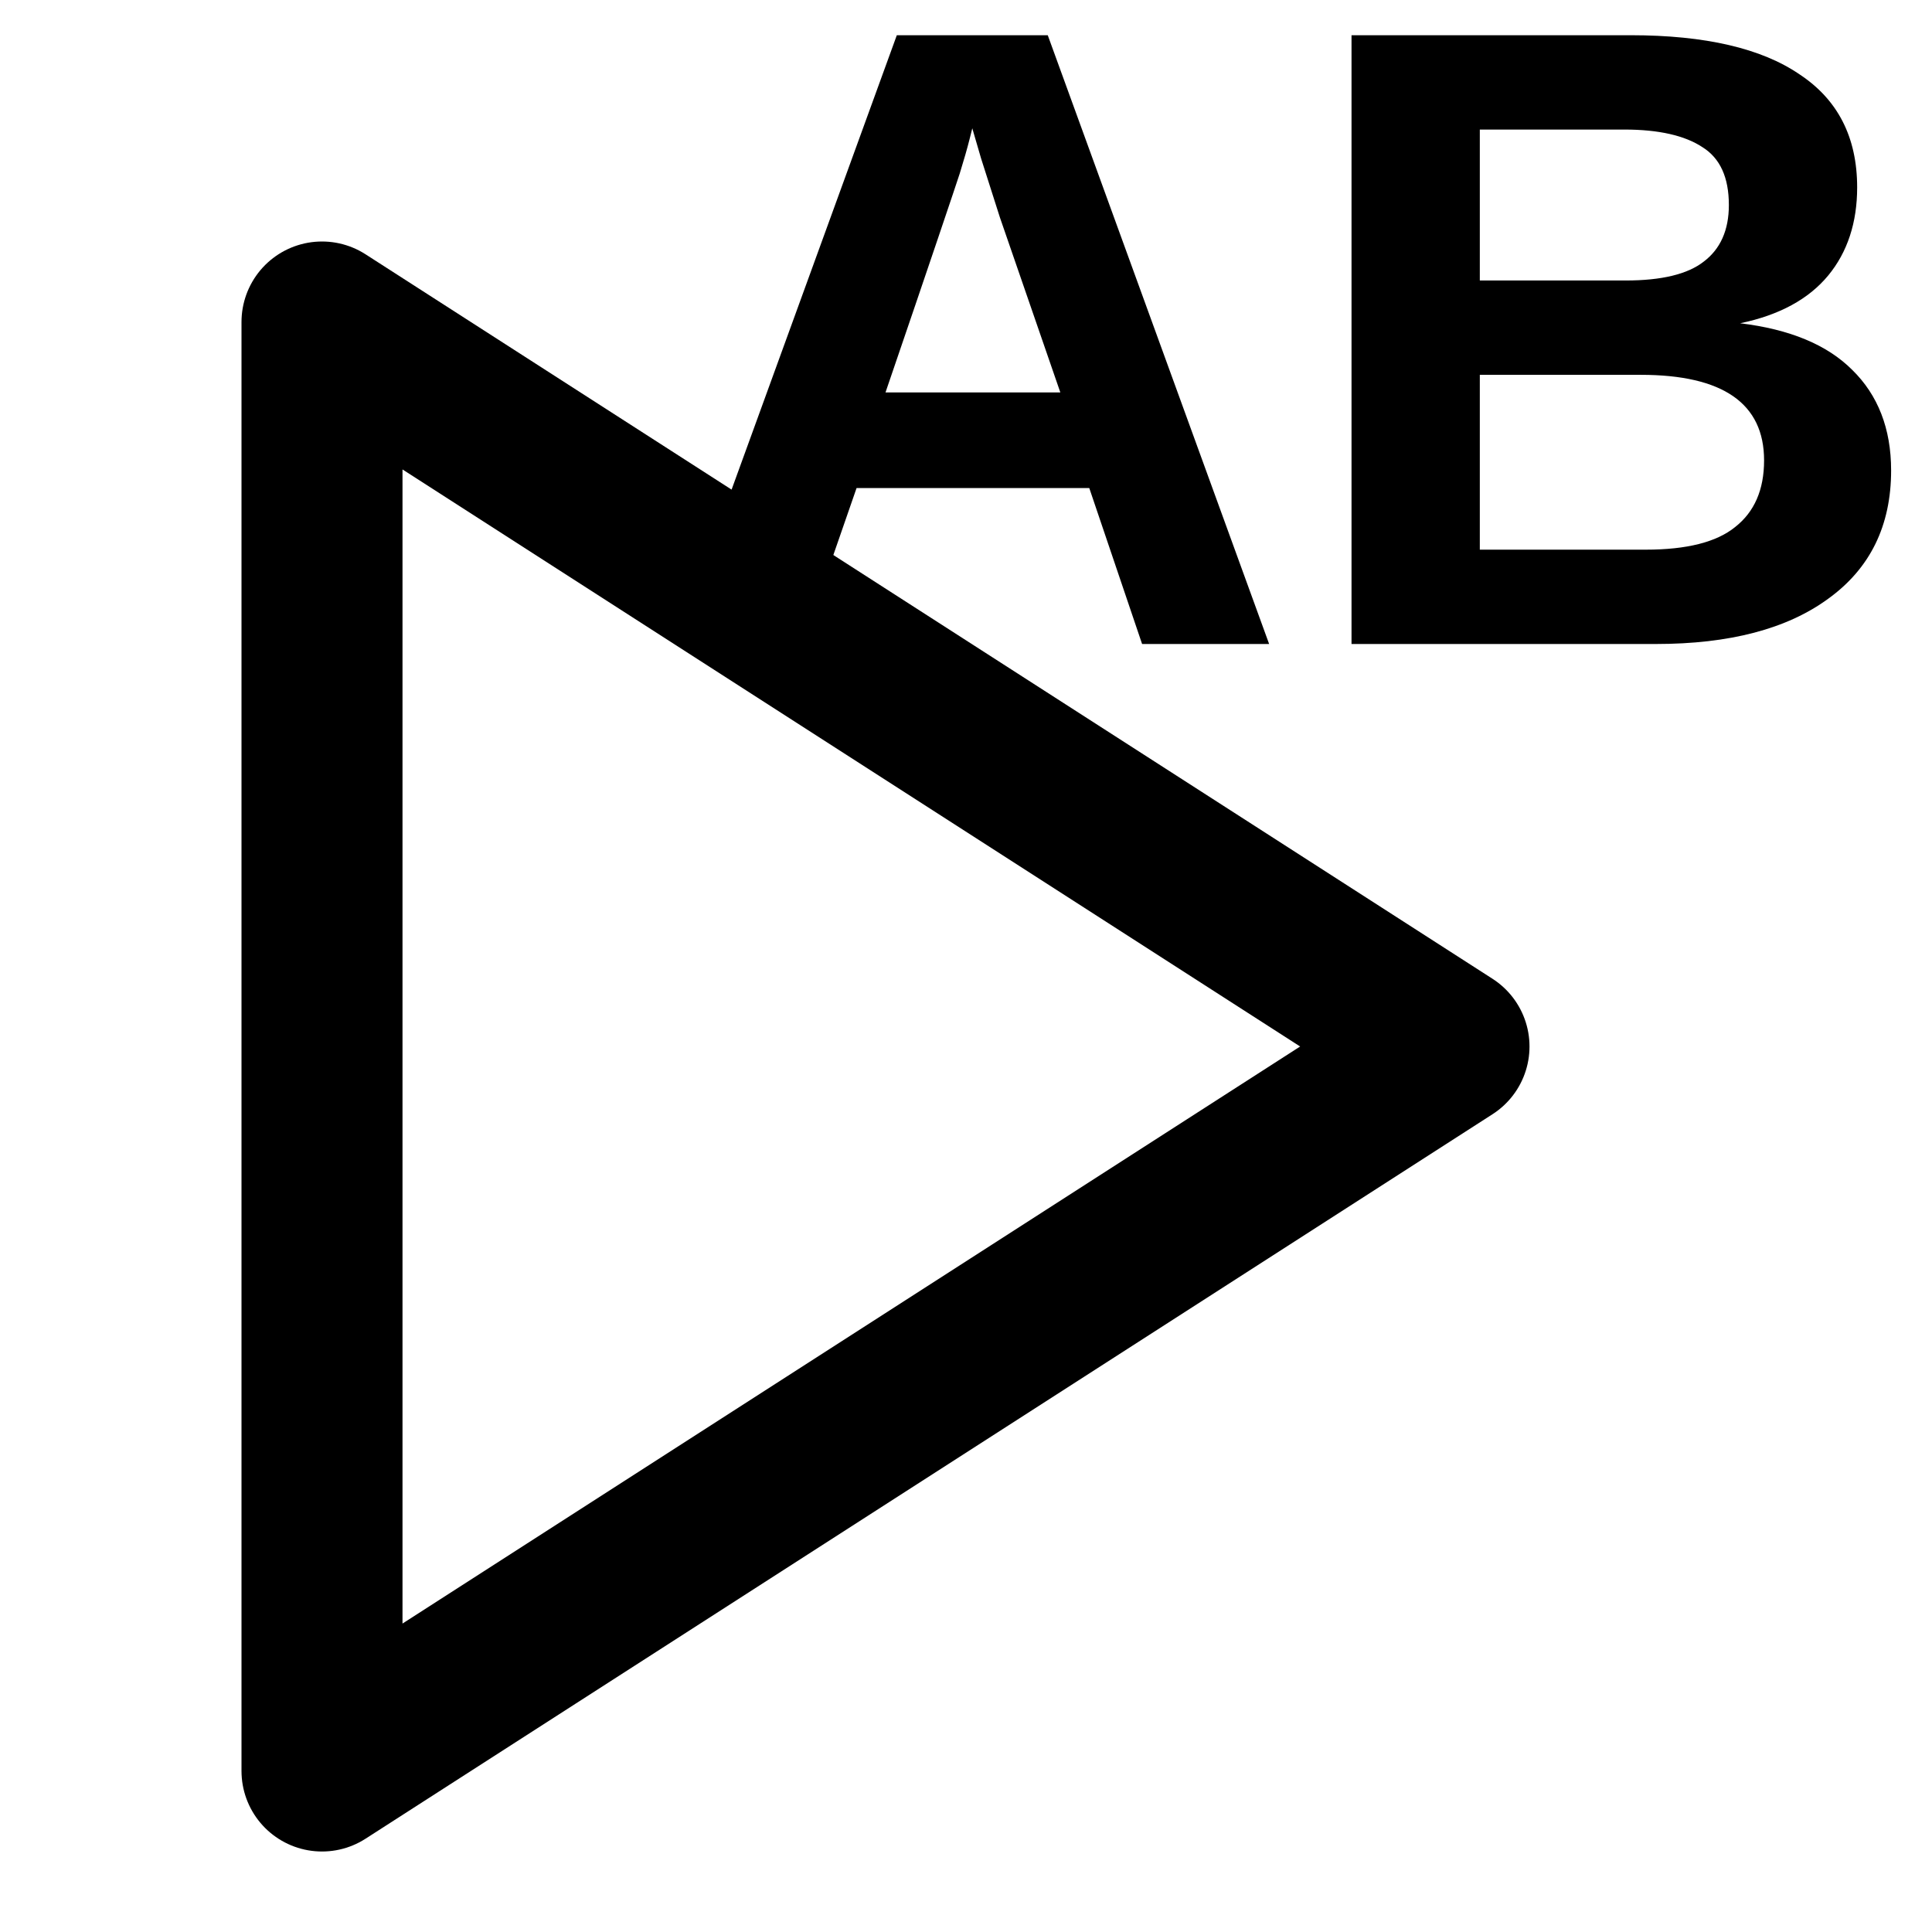
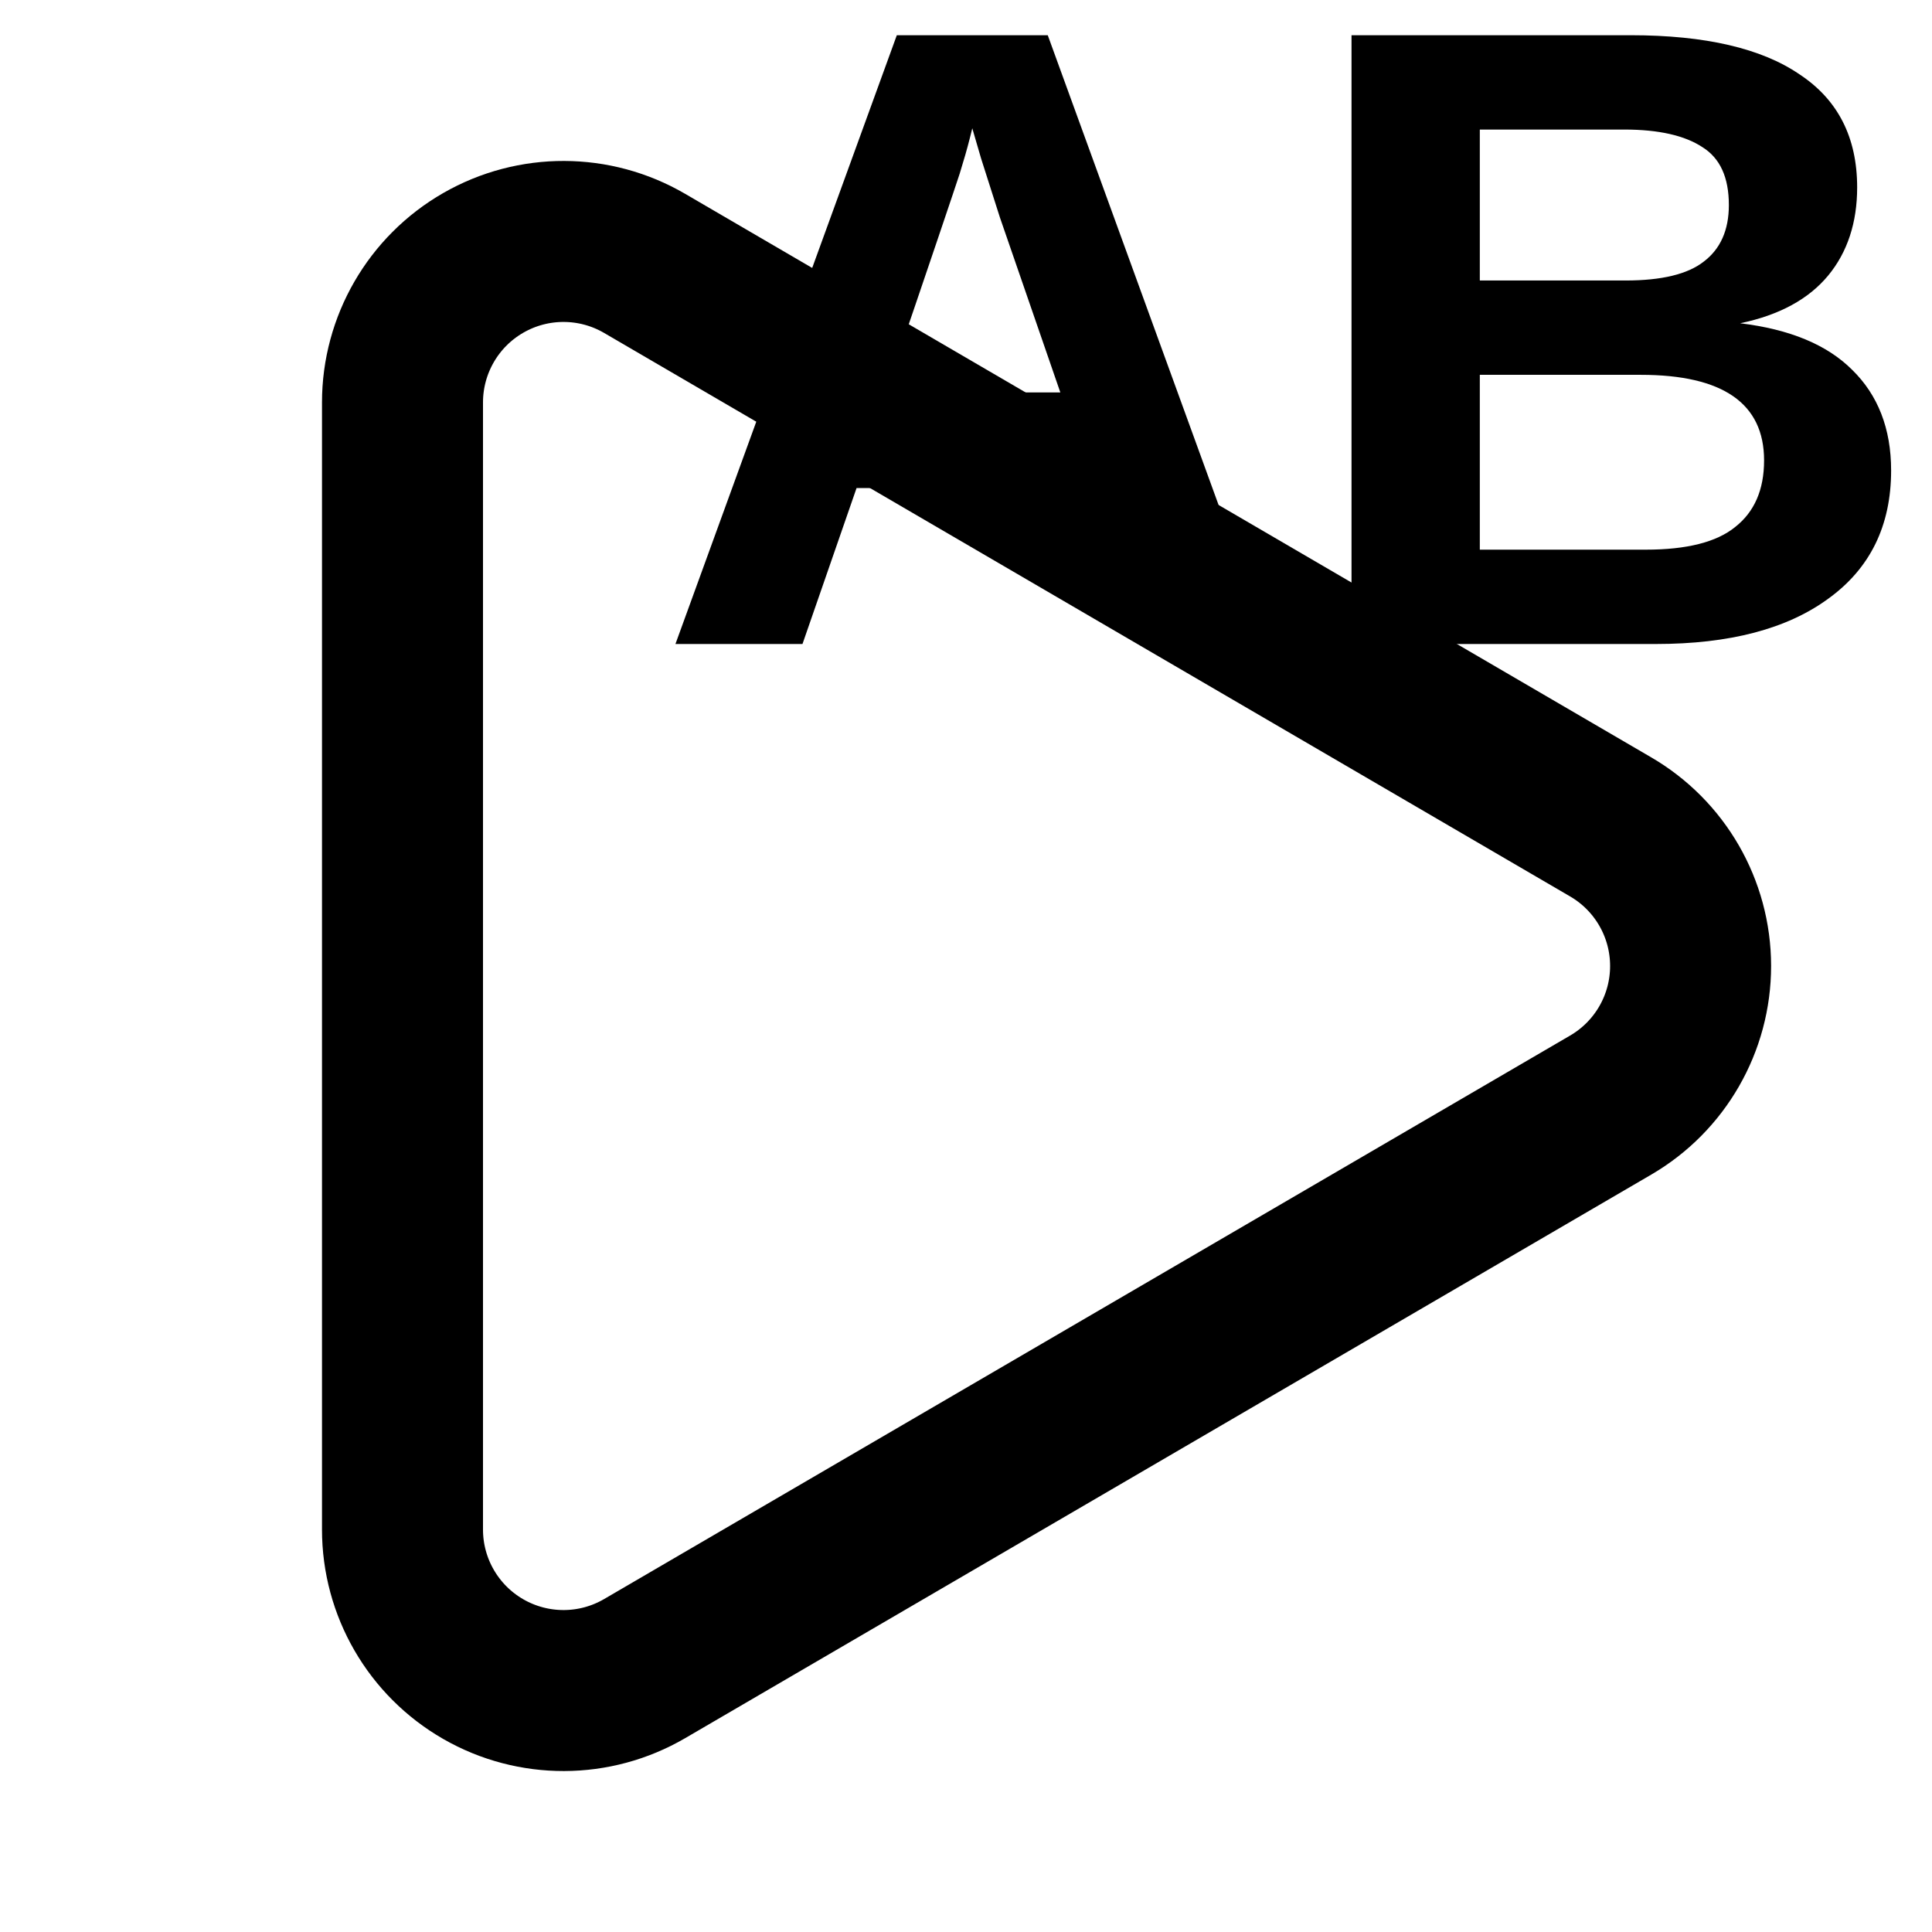
- <svg xmlns="http://www.w3.org/2000/svg" width="16" height="16" viewBox="0 0 24 24" fill="none" stroke="#000" stroke-width="2" stroke-linecap="round" stroke-linejoin="round" style="pointer-events: none;">
+ <svg xmlns="http://www.w3.org/2000/svg" width="24" height="24" viewBox="0 0 24 24" fill="none" stroke="currentColor" stroke-width="2" stroke-linecap="round" stroke-linejoin="round">
+   <path d="M5 5a2 2 0 0 1 3.008-1.728l11.997 6.998a2 2 0 0 1 .003 3.458l-12 7A2 2 0 0 1 5 19z" />
  <text x="24" y="8" text-anchor="end" font-size="11" font-weight="bold" font-family="Arial" stroke="none" fill="#000">AB</text>
-   <polygon points="4 4 18 13 4 22" />
</svg>
